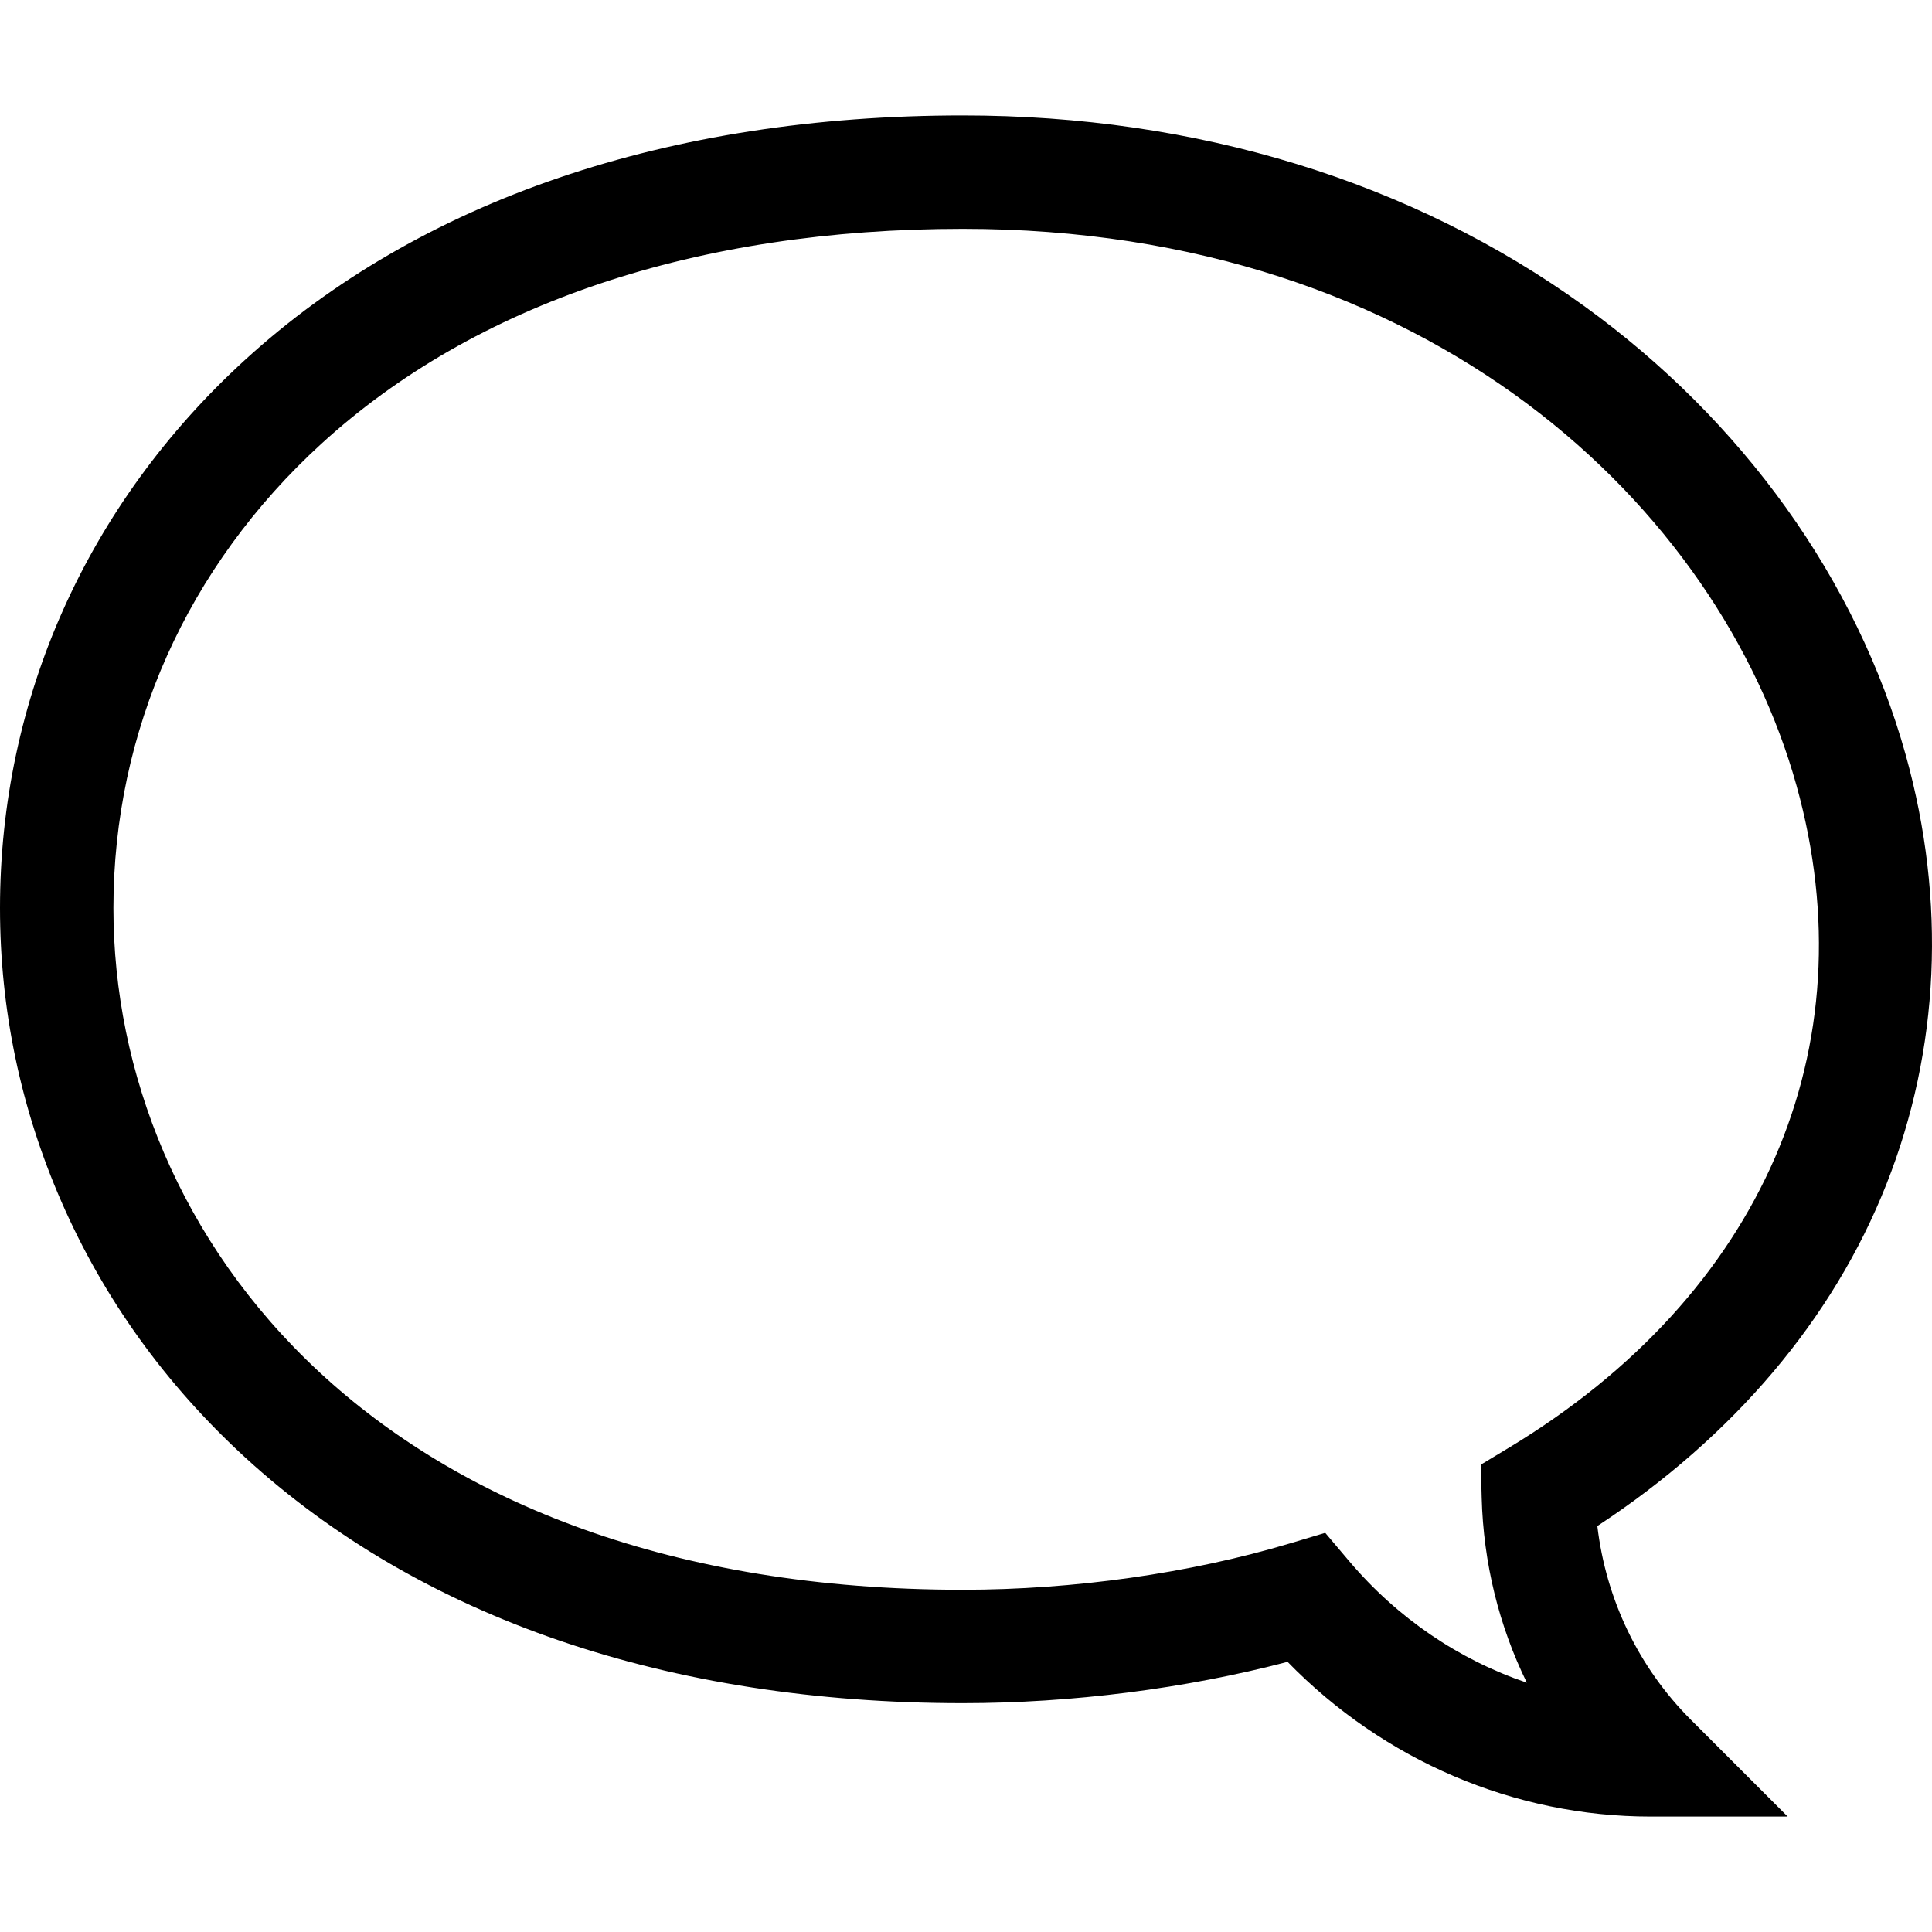
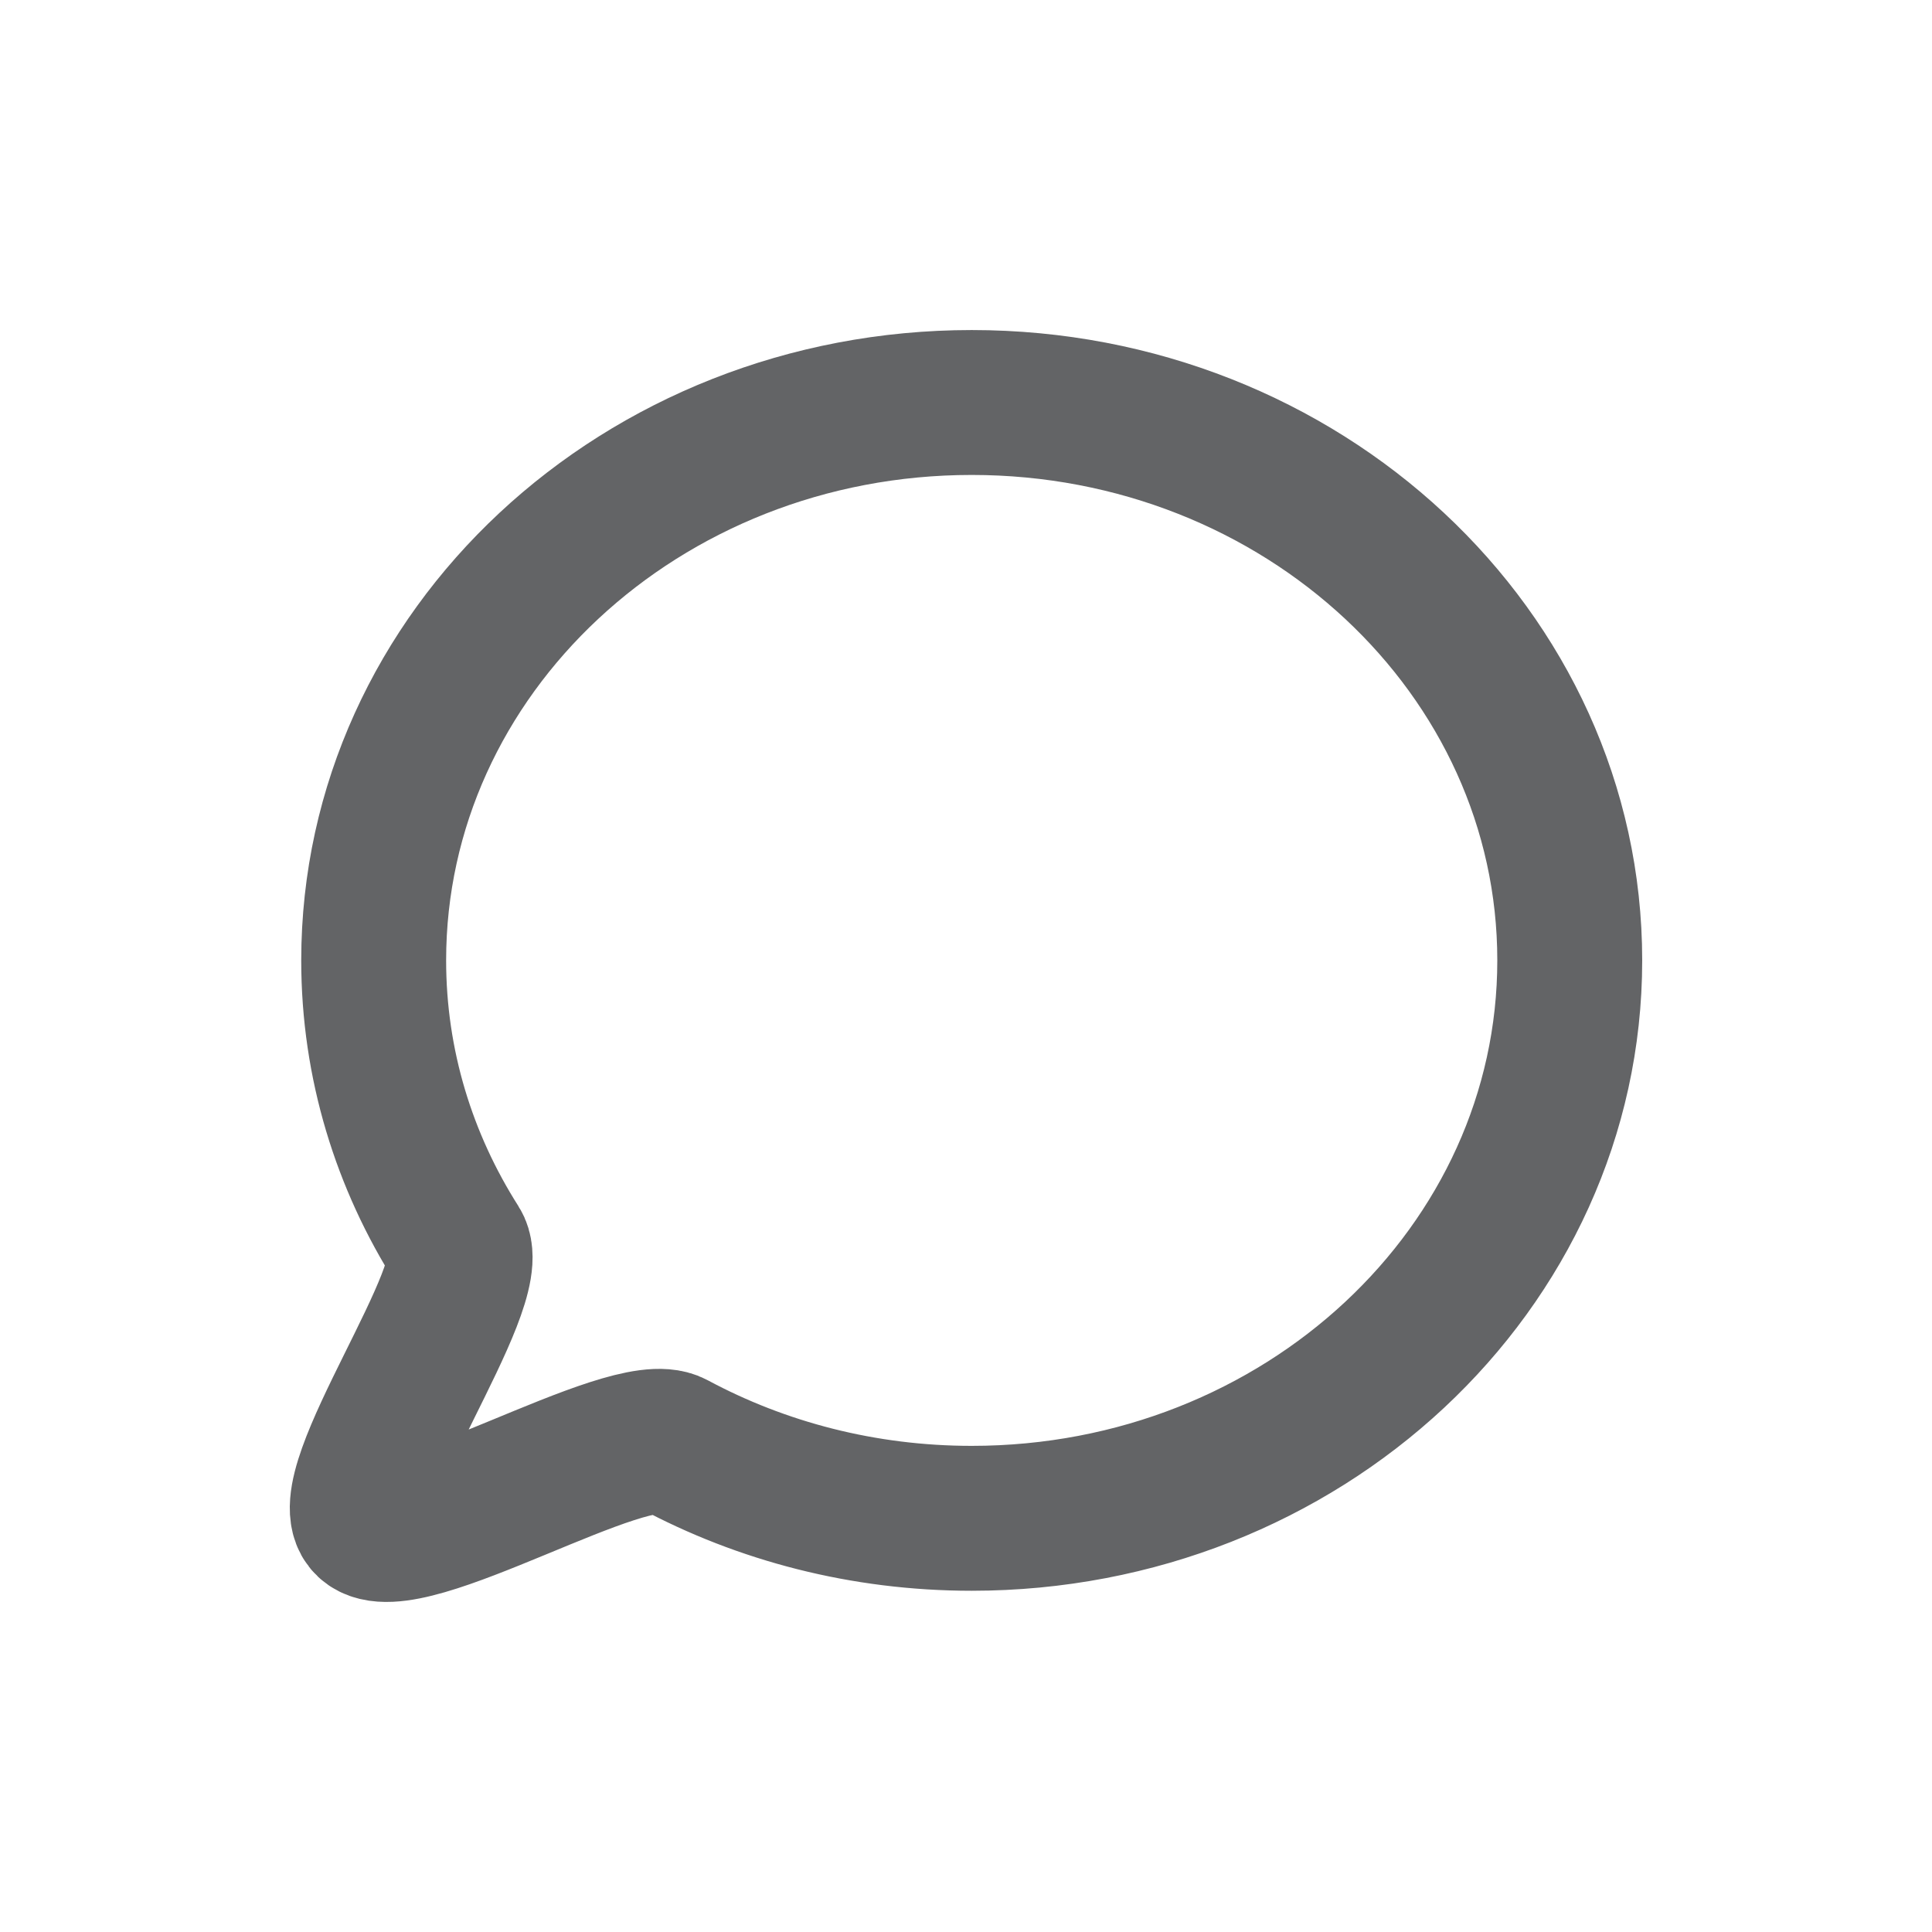
- <svg xmlns="http://www.w3.org/2000/svg" id="Capa_1" enable-background="new 0 0 511.072 511.072" height="512px" viewBox="0 0 511.072 511.072" width="512px" class="">
-   <g transform="matrix(-1 0 0 1 511.072 0)">
-     <g id="Speech_Bubble_48_">
-       <g>
-         <path d="m74.39 480.536h-36.213l25.607-25.607c13.807-13.807 22.429-31.765 24.747-51.246-36.029-23.644-62.375-54.751-76.478-90.425-14.093-35.647-15.864-74.888-5.121-113.482 12.89-46.309 43.123-88.518 85.128-118.853 45.646-32.963 102.47-50.387 164.33-50.387 77.927 0 143.611 22.389 189.948 64.745 41.744 38.159 64.734 89.63 64.734 144.933 0 26.868-5.471 53.011-16.26 77.703-11.165 25.551-27.514 48.302-48.593 67.619-46.399 42.523-112.042 65-189.83 65-28.877 0-59.01-3.855-85.913-10.929-25.465 26.123-59.972 40.929-96.086 40.929zm182-420c-124.039 0-200.15 73.973-220.557 147.285-19.284 69.28 9.143 134.743 76.043 175.115l7.475 4.511-.23 8.727c-.456 17.274-4.574 33.912-11.945 48.952 17.949-6.073 34.236-17.083 46.99-32.151l6.342-7.493 9.405 2.813c26.393 7.894 57.104 12.241 86.477 12.241 154.372 0 224.682-93.473 224.682-180.322 0-46.776-19.524-90.384-54.976-122.79-40.713-37.216-99.397-56.888-169.706-56.888z" data-original="#000000" class="active-path" fill="#000000" />
-       </g>
-     </g>
+ <svg xmlns="http://www.w3.org/2000/svg" width="24" height="24" viewBox="0 0 24 24">
+   <g id="comment" class="icon_svg-stroke icon_svg-fill" stroke="#636466" stroke-width="1.8px" fill="none" fill-rule="evenodd">
+     <path d="M12.071,18.861 C16.174,18.861 19.5,15.758 19.5,11.93 C19.5,8.103 16.174,5 12.071,5 C7.968,5 4.642,8.103 4.642,11.93 C4.642,13.221 5.021,14.429 5.679,15.464 C5.998,15.965 4.128,18.522 4.567,18.931 C5.027,19.36 7.803,17.636 8.37,17.941 C9.46,18.526 10.724,18.861 12.071,18.861 Z" stroke="#636466" fill="none" stroke-width="1.8px" />
  </g>
</svg>
